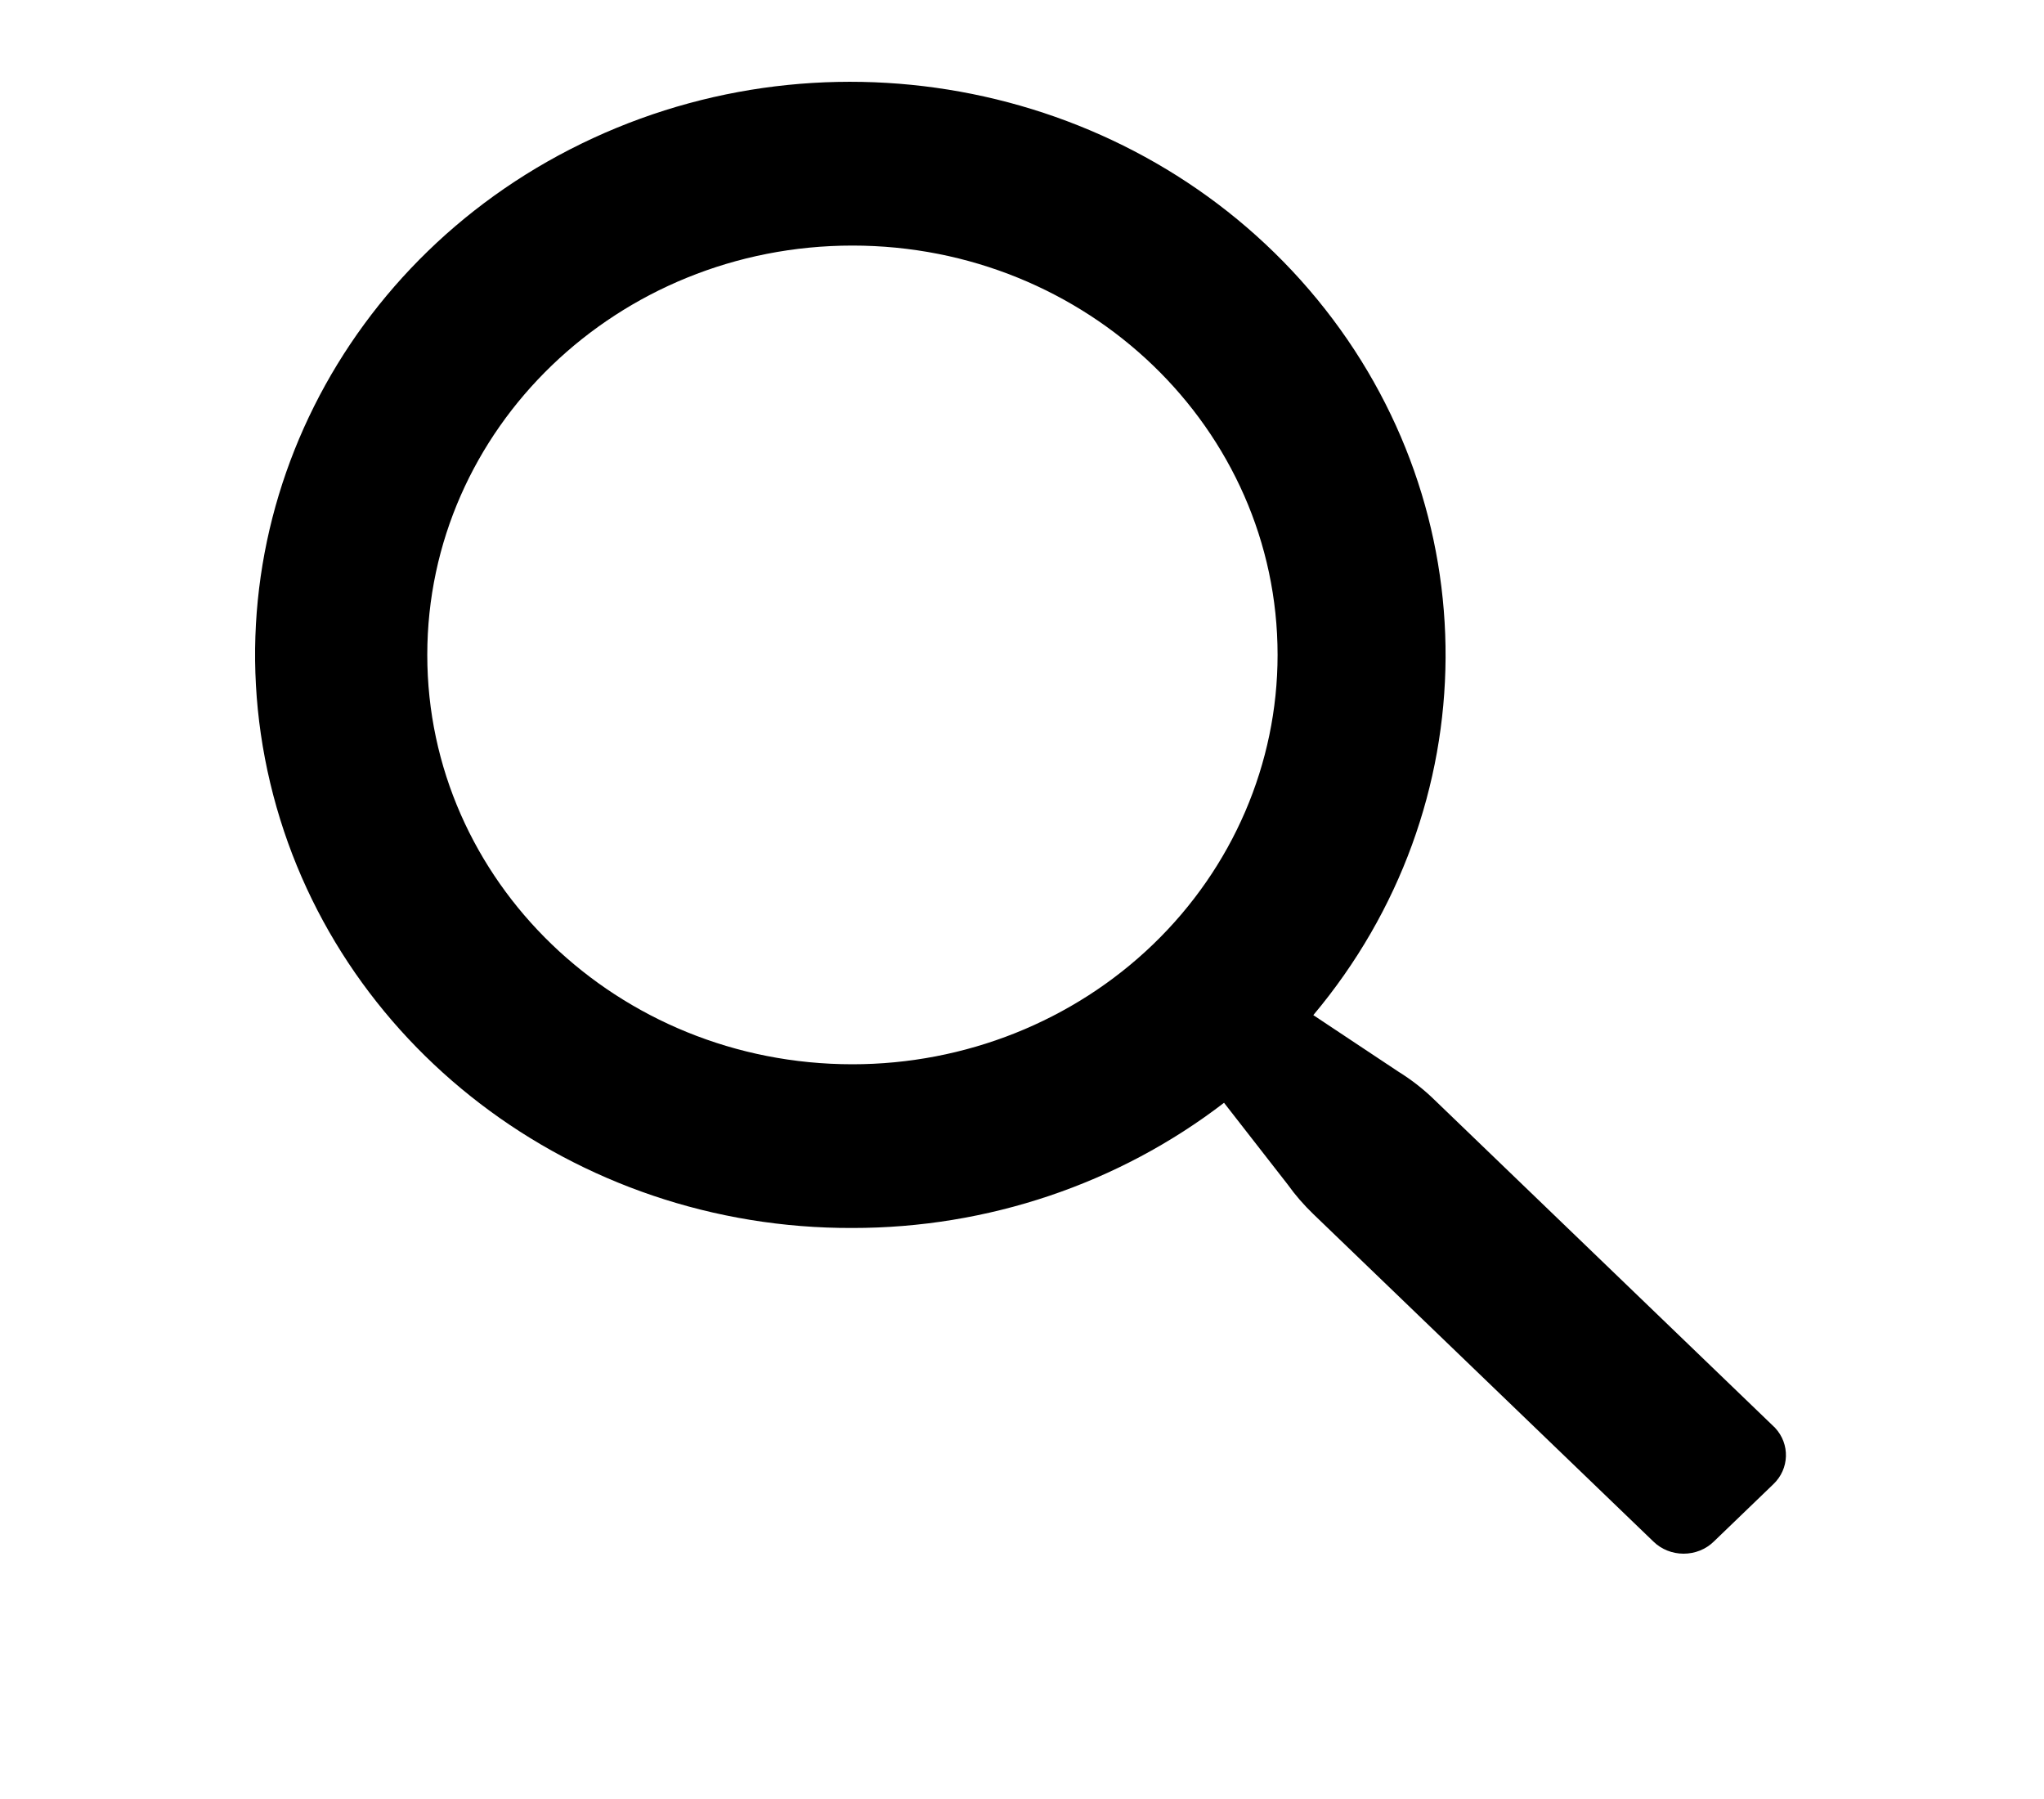
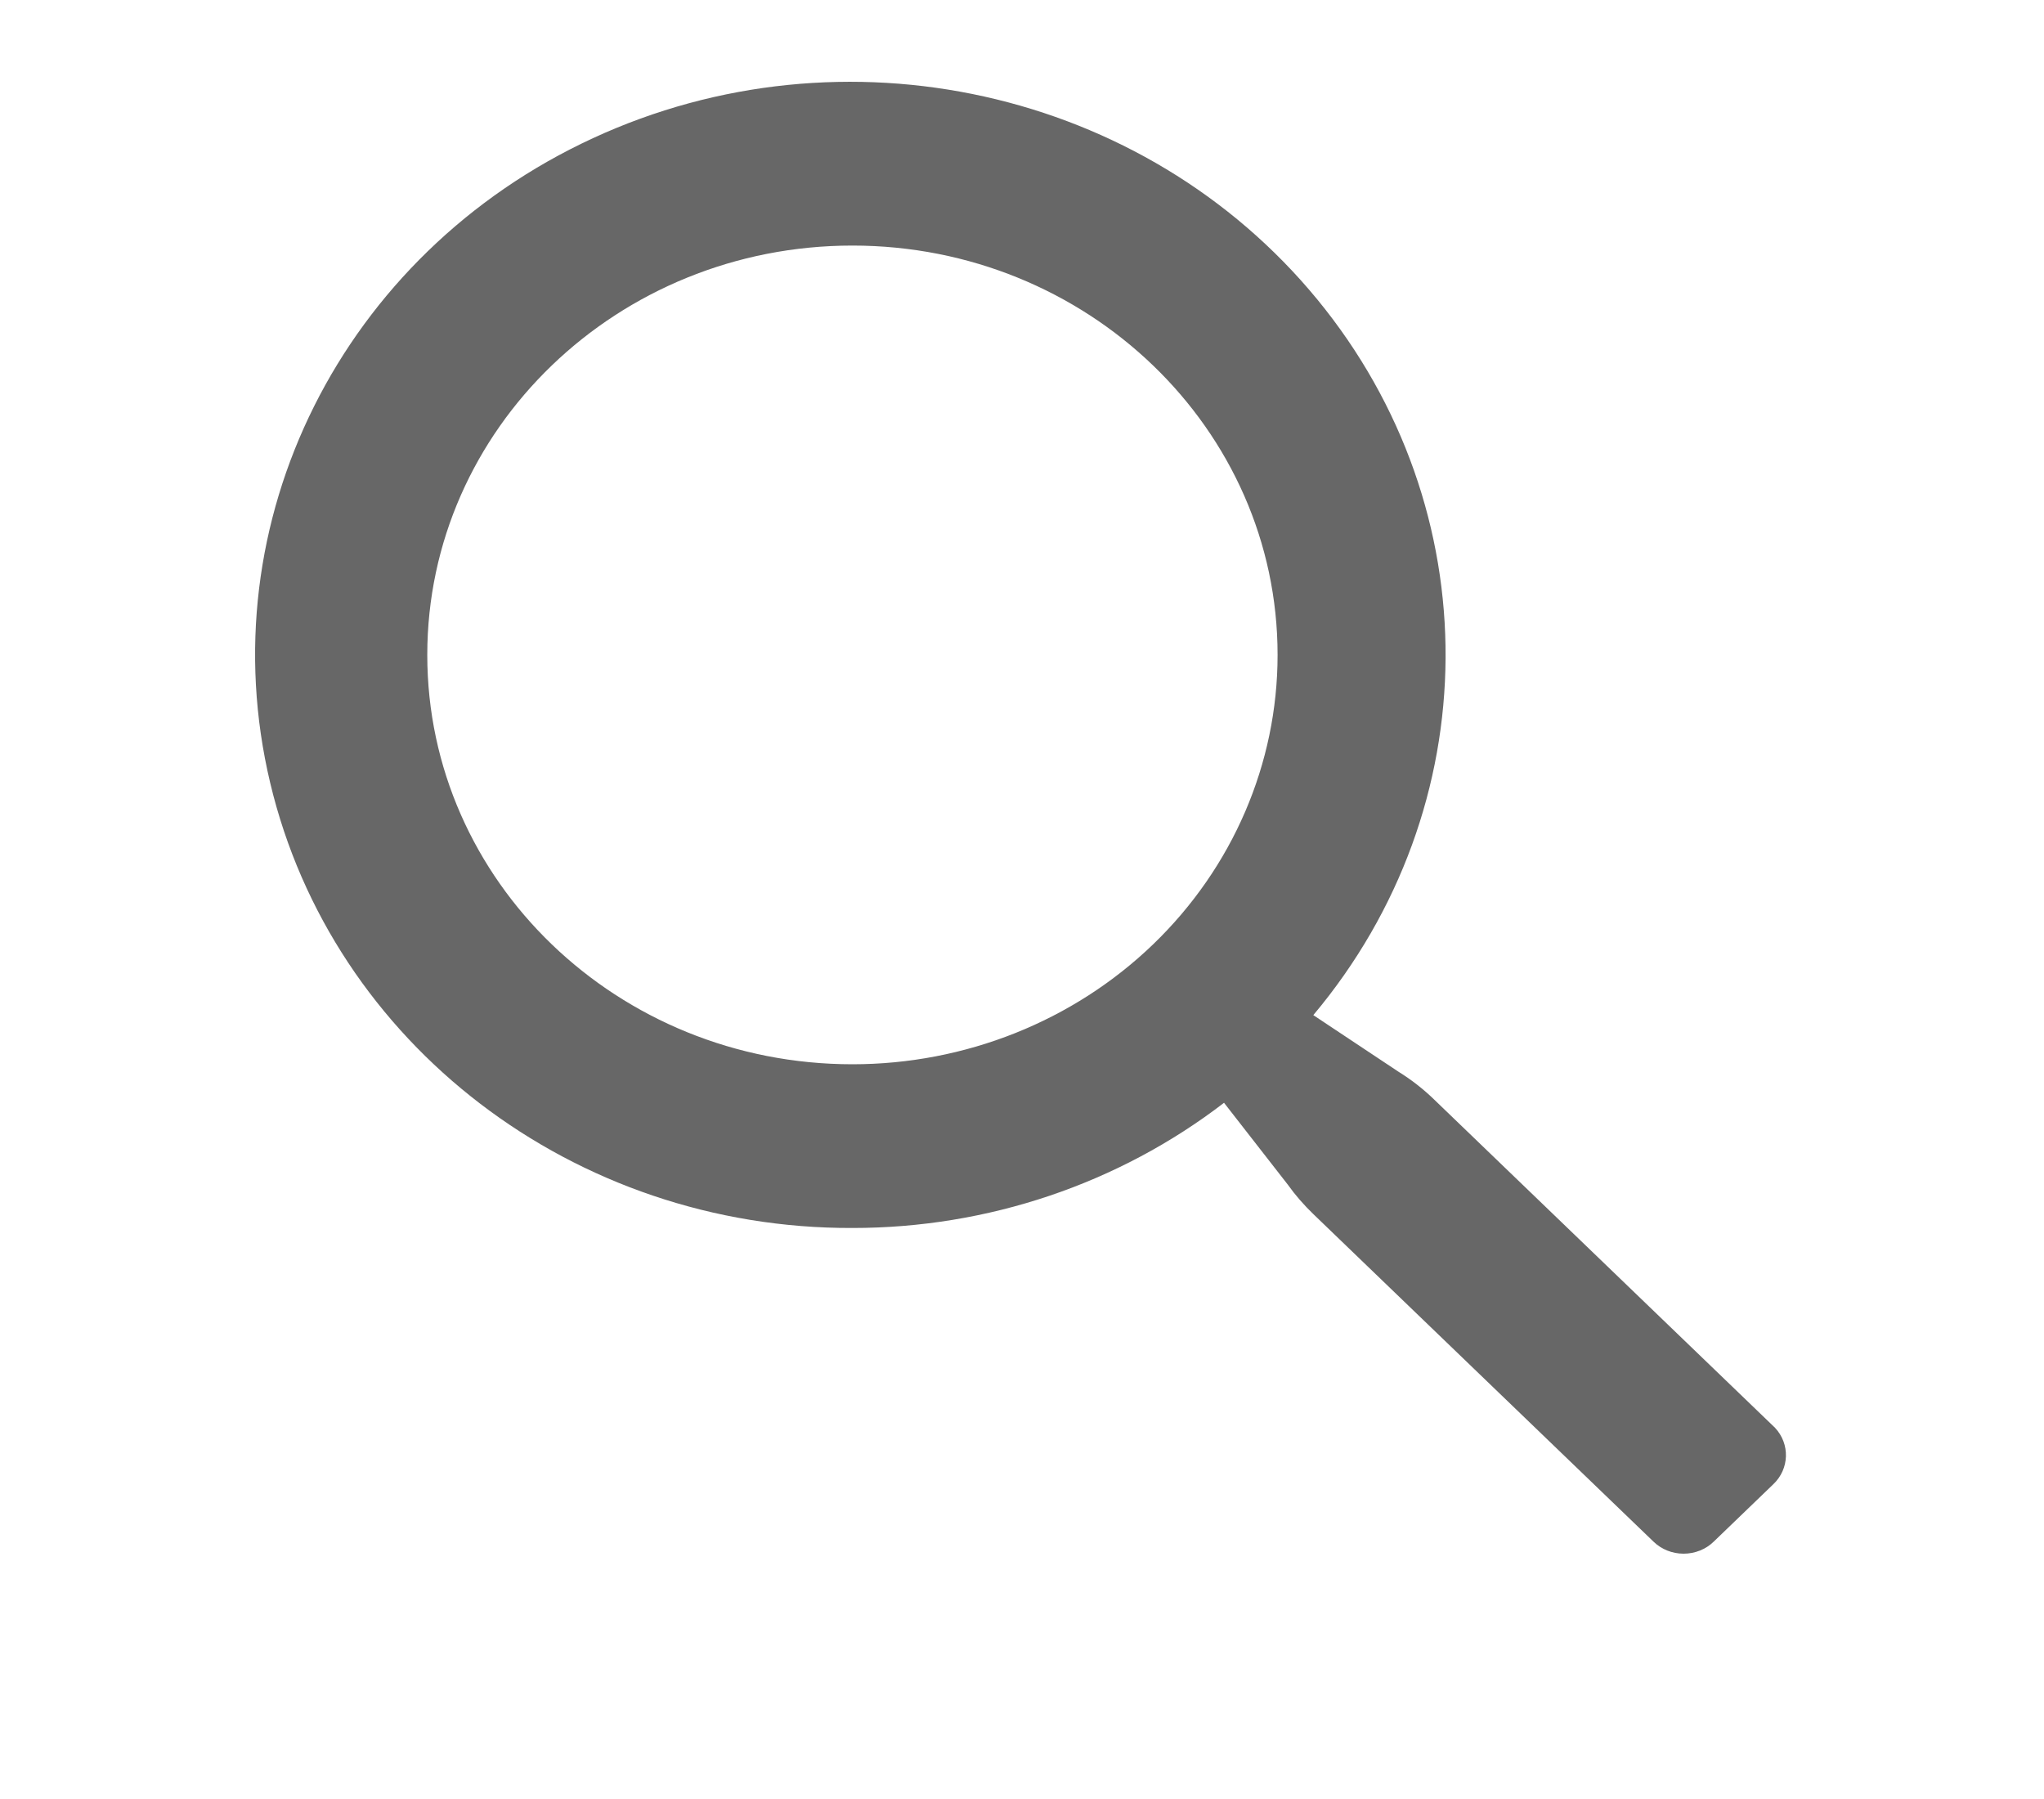
- <svg xmlns="http://www.w3.org/2000/svg" width="25" height="22" viewBox="0 0 25 22" fill="currentColor">
+ <svg xmlns="http://www.w3.org/2000/svg" width="25" height="22" viewBox="0 0 25 22" fill="#676767">
  <path d="M21.71 17.46L17.55 13.455C17.415 13.323 17.265 13.205 17.103 13.105L16.063 12.414C18.202 9.866 18.222 6.231 16.111 3.661C13.999 1.092 10.32 0.273 7.252 1.69C4.184 3.107 2.544 6.382 3.305 9.575C4.065 12.769 7.023 15.029 10.426 15.017C12.078 15.018 13.68 14.478 14.971 13.486L15.751 14.487C15.843 14.616 15.948 14.736 16.063 14.847L20.223 18.852C20.32 18.947 20.453 19 20.592 19C20.731 19 20.864 18.947 20.961 18.852L21.689 18.151C21.887 17.963 21.896 17.659 21.71 17.46ZM10.426 13.015C7.554 13.015 5.226 10.774 5.226 8.009C5.226 5.244 7.554 3.003 10.426 3.003C13.298 3.003 15.626 5.244 15.626 8.009C15.626 9.337 15.078 10.61 14.103 11.549C13.128 12.488 11.805 13.015 10.426 13.015Z" />
</svg>
